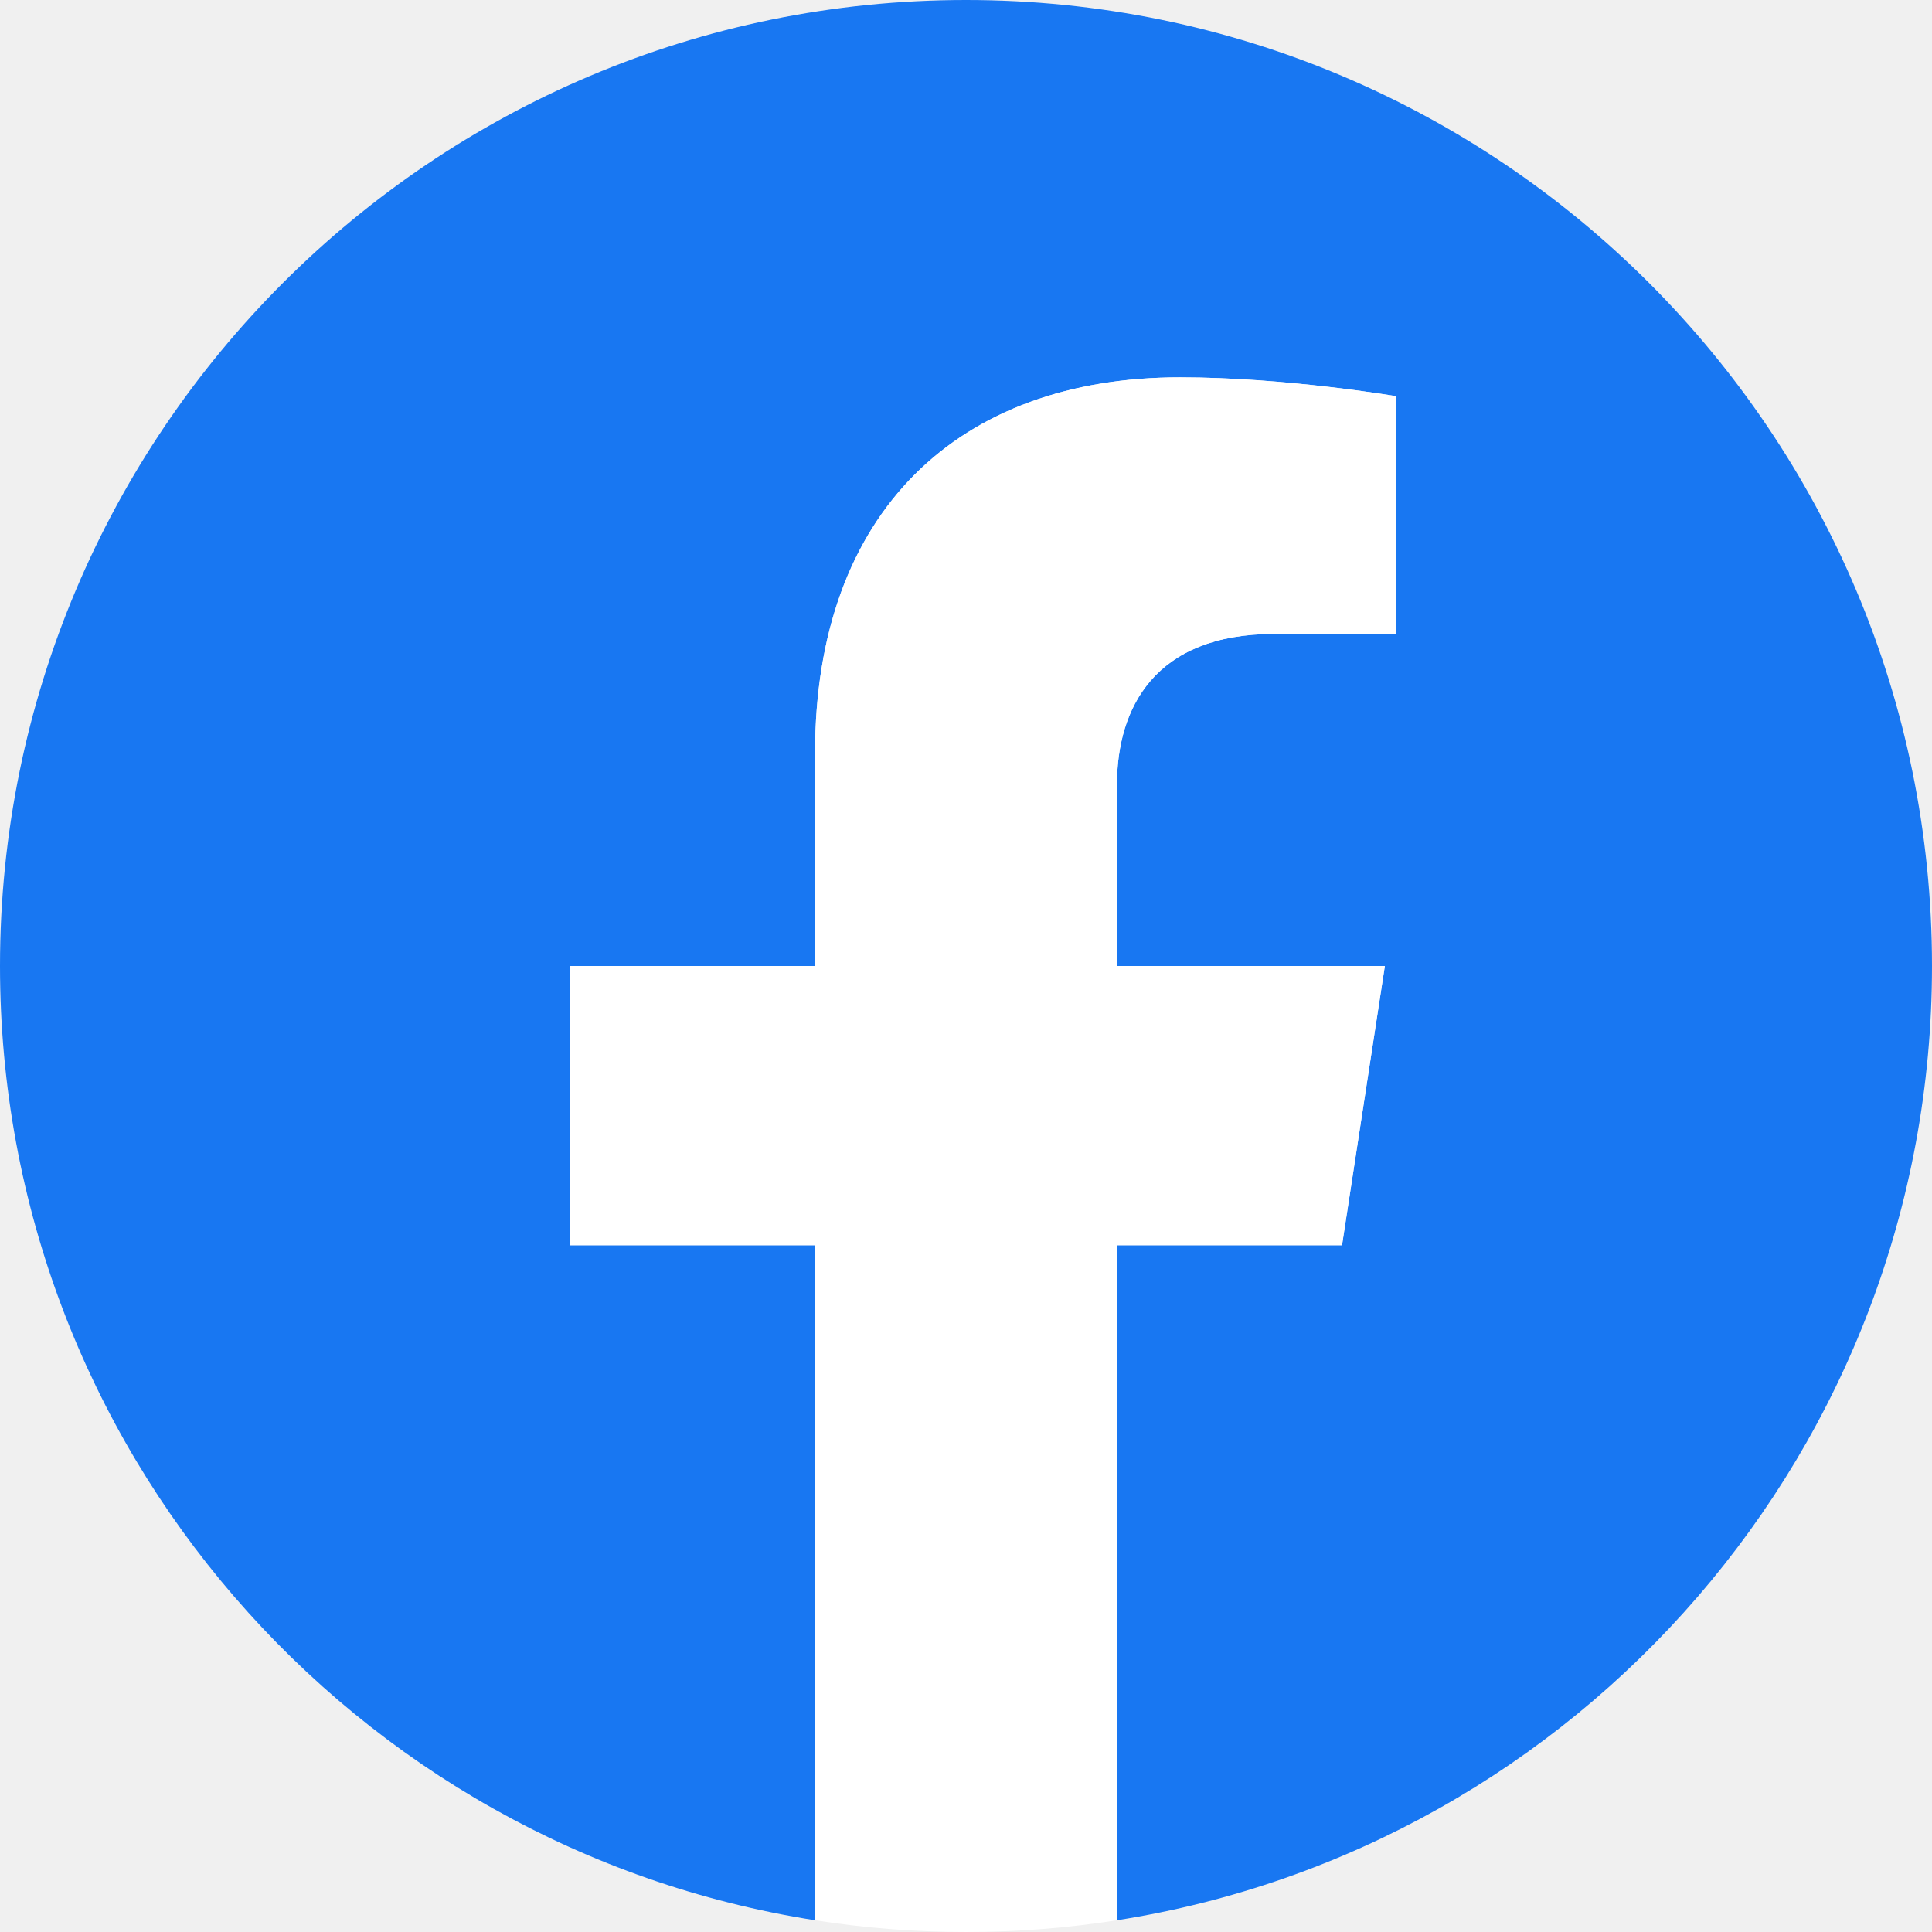
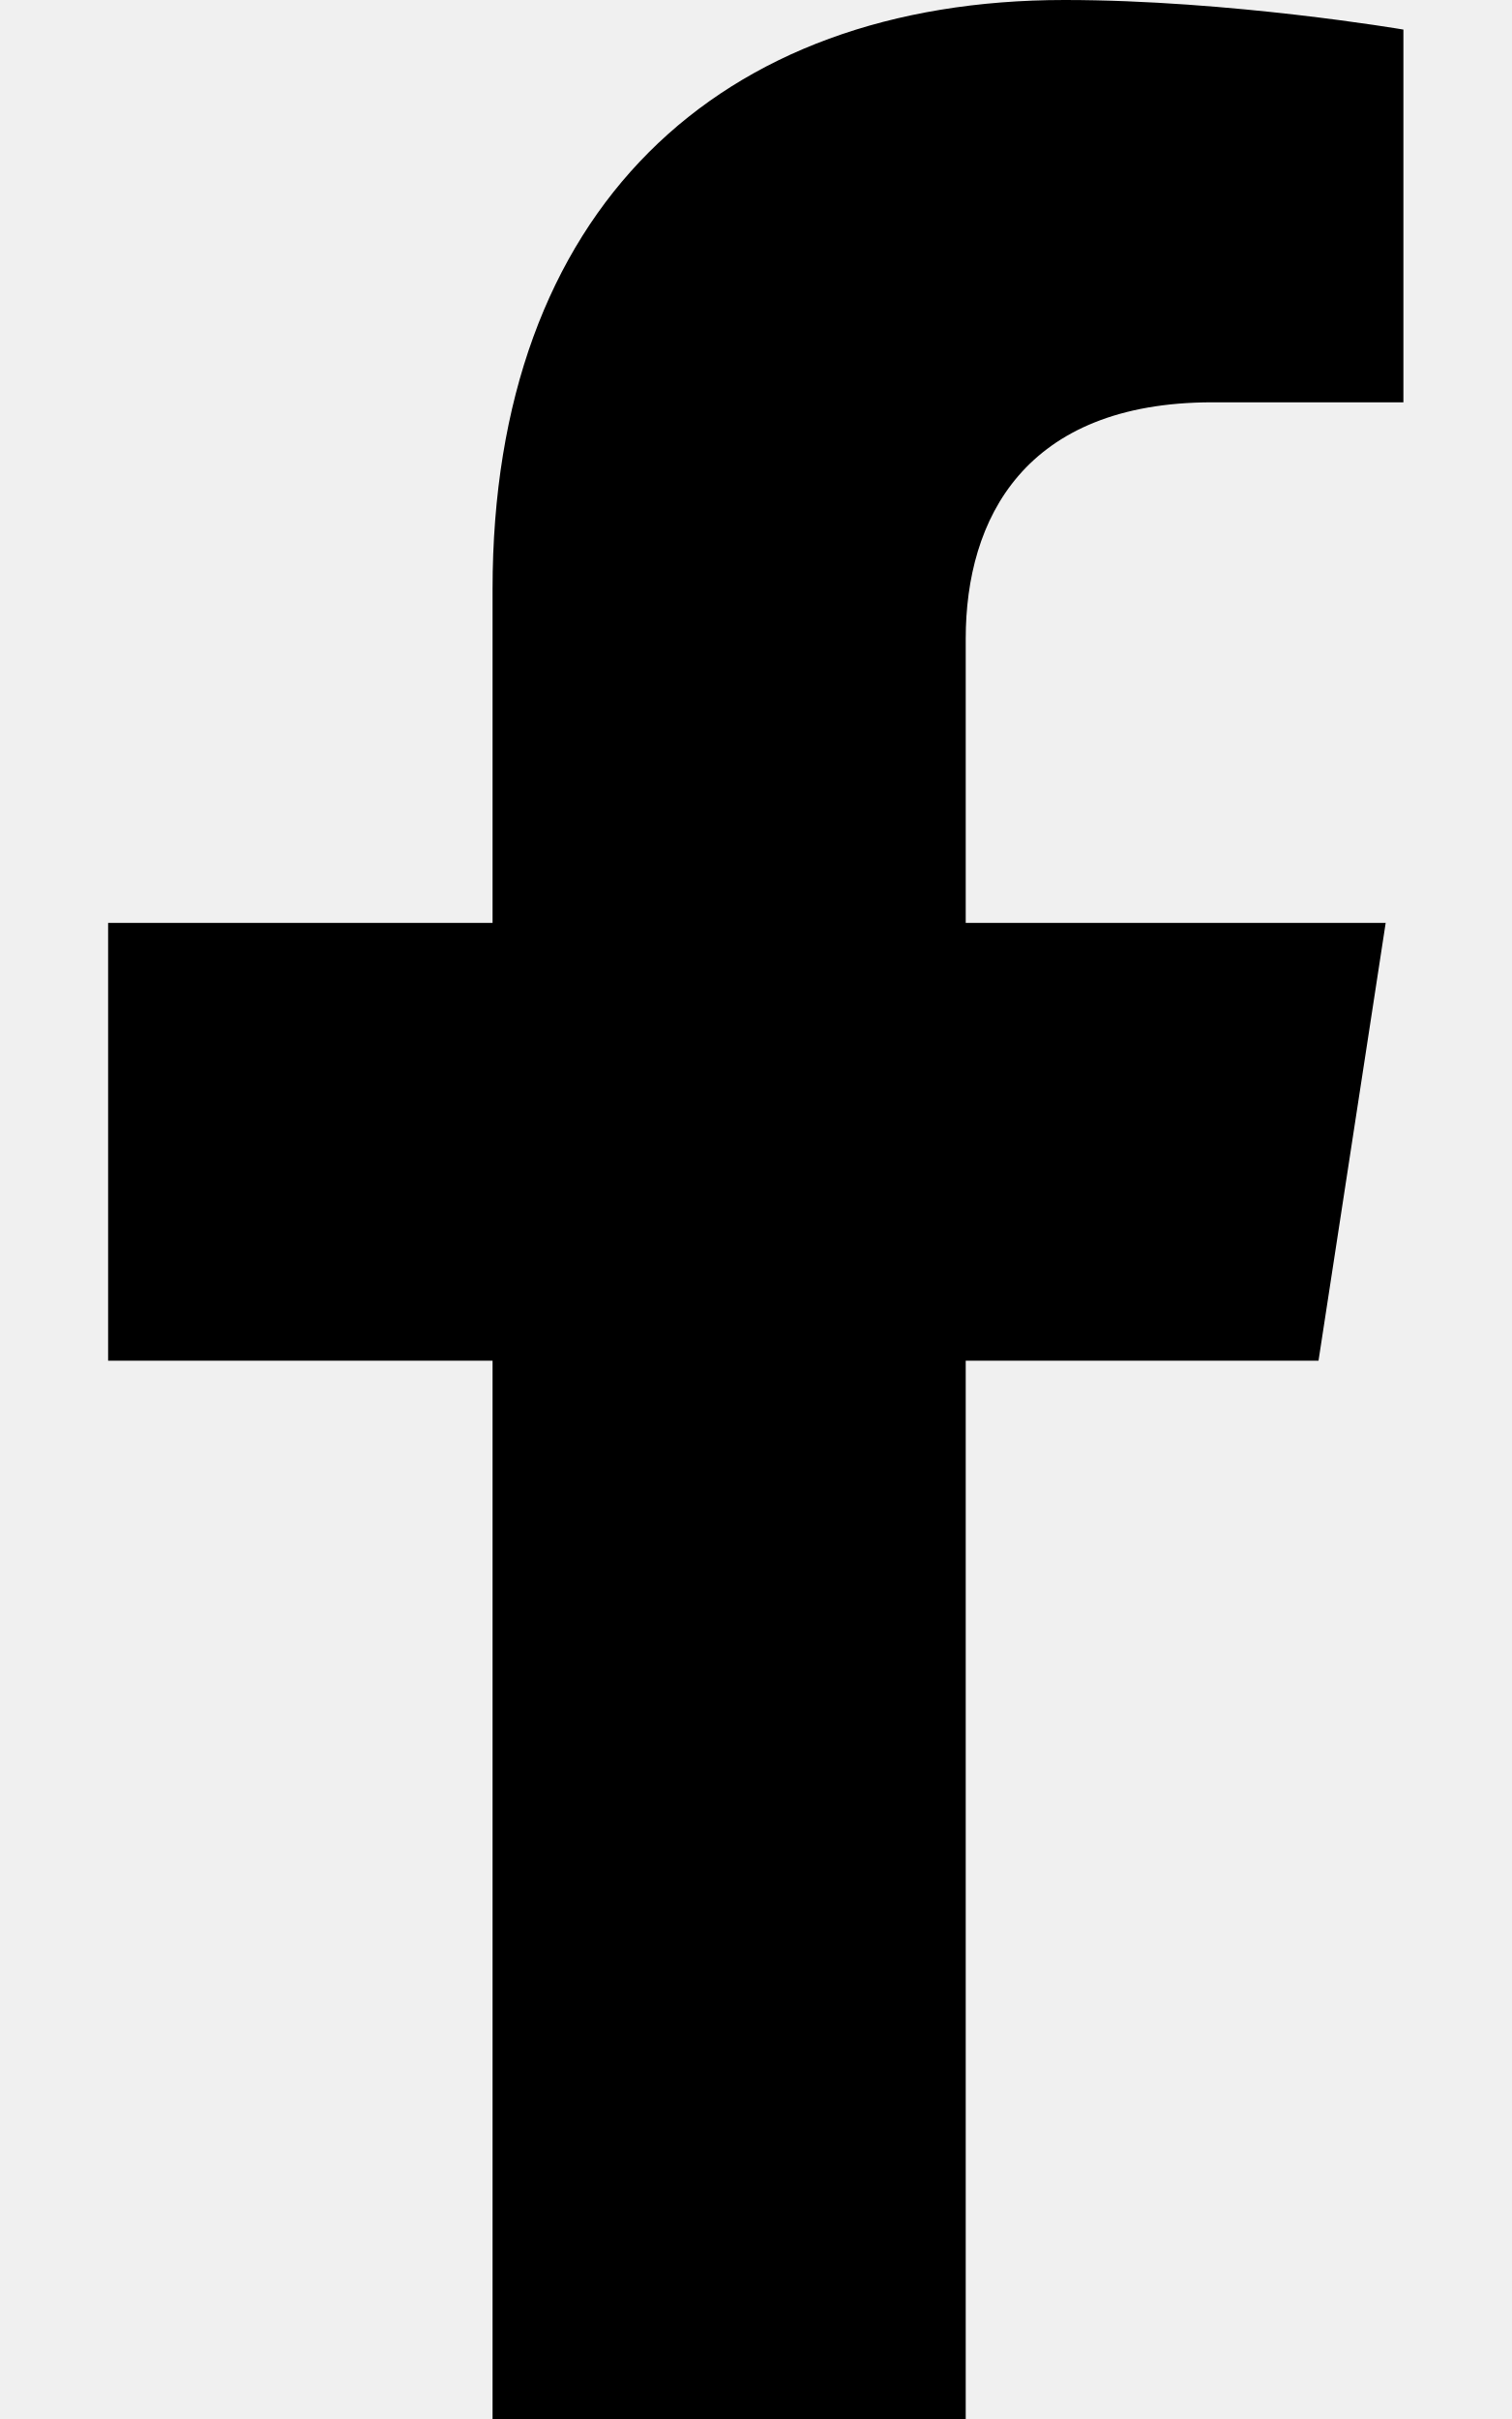
- <svg xmlns="http://www.w3.org/2000/svg" viewBox="0 0 1365.3 1365.3">
-   <g transform="matrix(1.3333 0 0 -1.3333 0 1365.3)">
-     <g transform="scale(.1)">
-       <path d="m10240 5120c0 2827.7-2292.3 5120-5120 5120s-5120-2292.3-5120-5120c0-2555.5 1872.3-4673.7 4320-5057.8v3577.8h-1300v1480h1300v1128c0 1283.2 764.38 1992 1933.9 1992 560.17 0 1146.1-100 1146.1-100v-1260h-645.62c-636.03 0-834.38-394.67-834.38-799.57v-960.43h1420l-227-1480h-1193v-3577.8c2447.7 384.1 4320 2502.3 4320 5057.8" fill="#1877f2" />
-       <path d="m7113 3640 227 1480h-1420v960.43c0 404.9 198.35 799.57 834.38 799.57h645.62v1260s-585.93 100-1146.1 100c-1169.5 0-1933.9-708.8-1933.9-1992v-1128h-1300v-1480h1300v-3577.8c260.67-40.898 527.84-62.199 800-62.199s539.33 21.301 800 62.199v3577.8h1193" fill="#fff" />
-     </g>
-   </g>
+ <svg xmlns="http://www.w3.org/2000/svg" viewBox="0 0 320 512">
+   <path d="M279.14 288l14.22-92.66h-88.91v-60.13c0-25.35 12.42-50.06 52.24-50.06h40.42V6.26S260.43 0 225.36 0c-73.22 0-121.08 44.38-121.08 124.72v70.62H22.89V288h81.39v224h100.17V288z" />
</svg>
